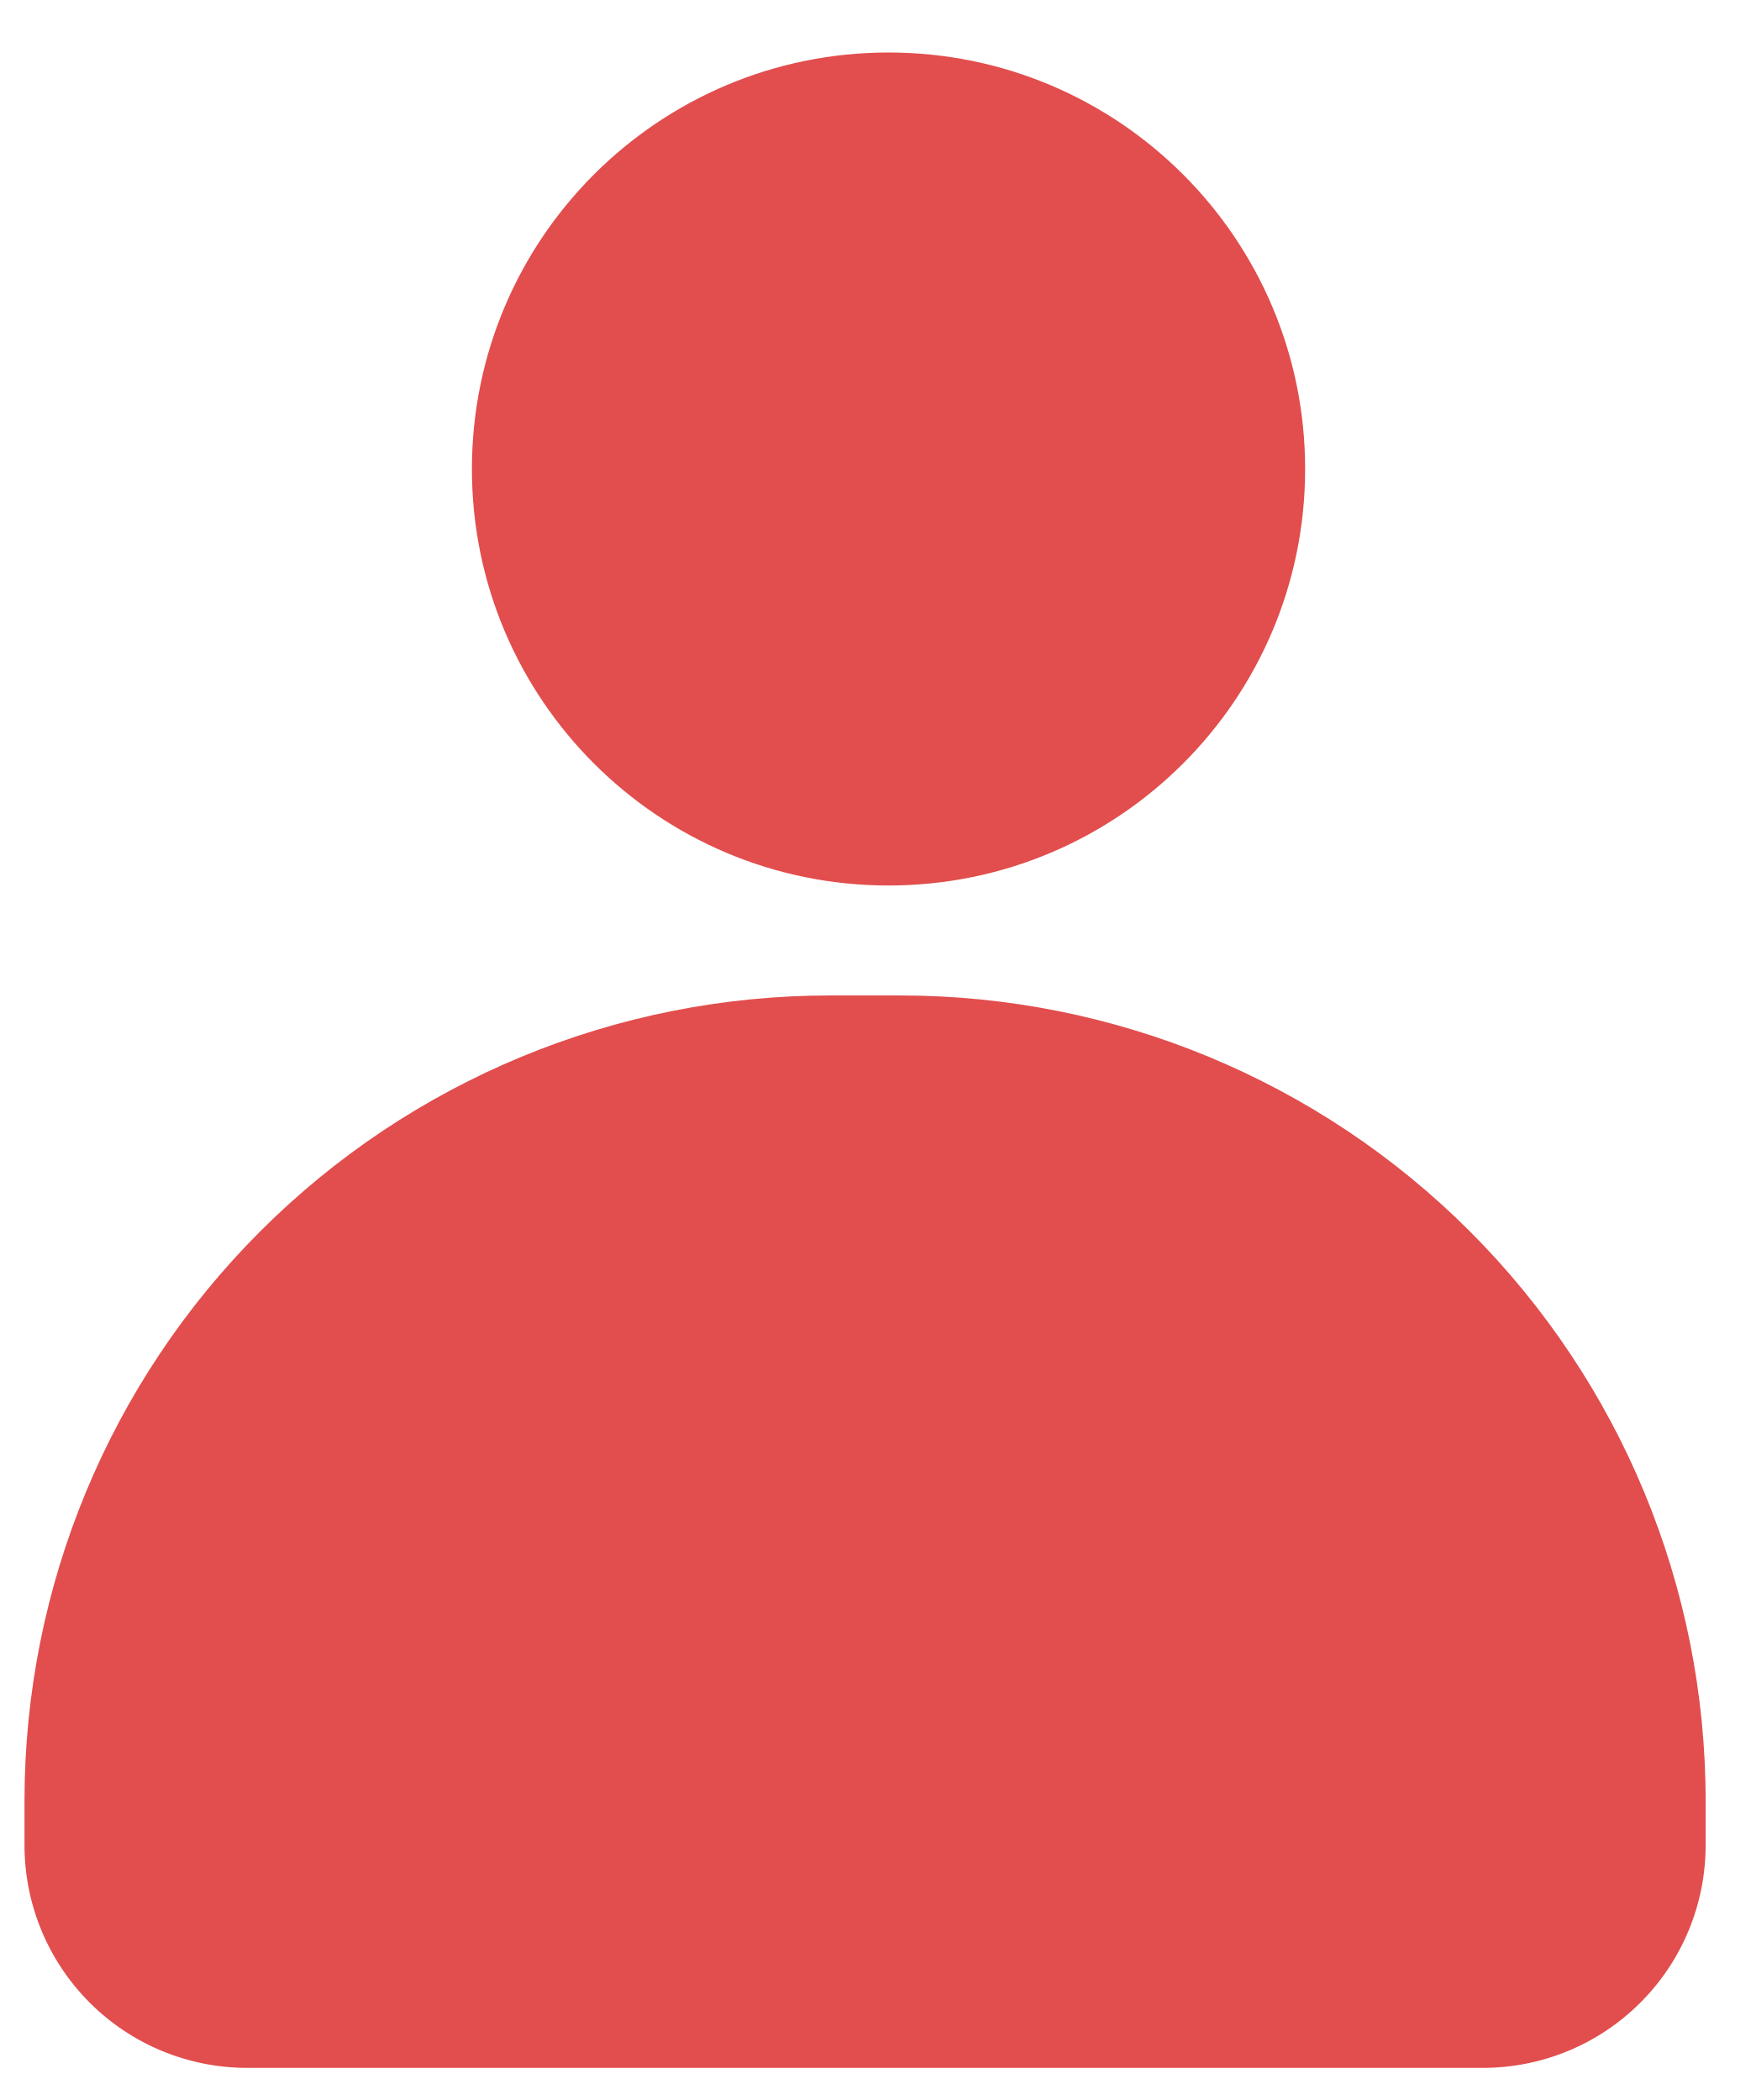
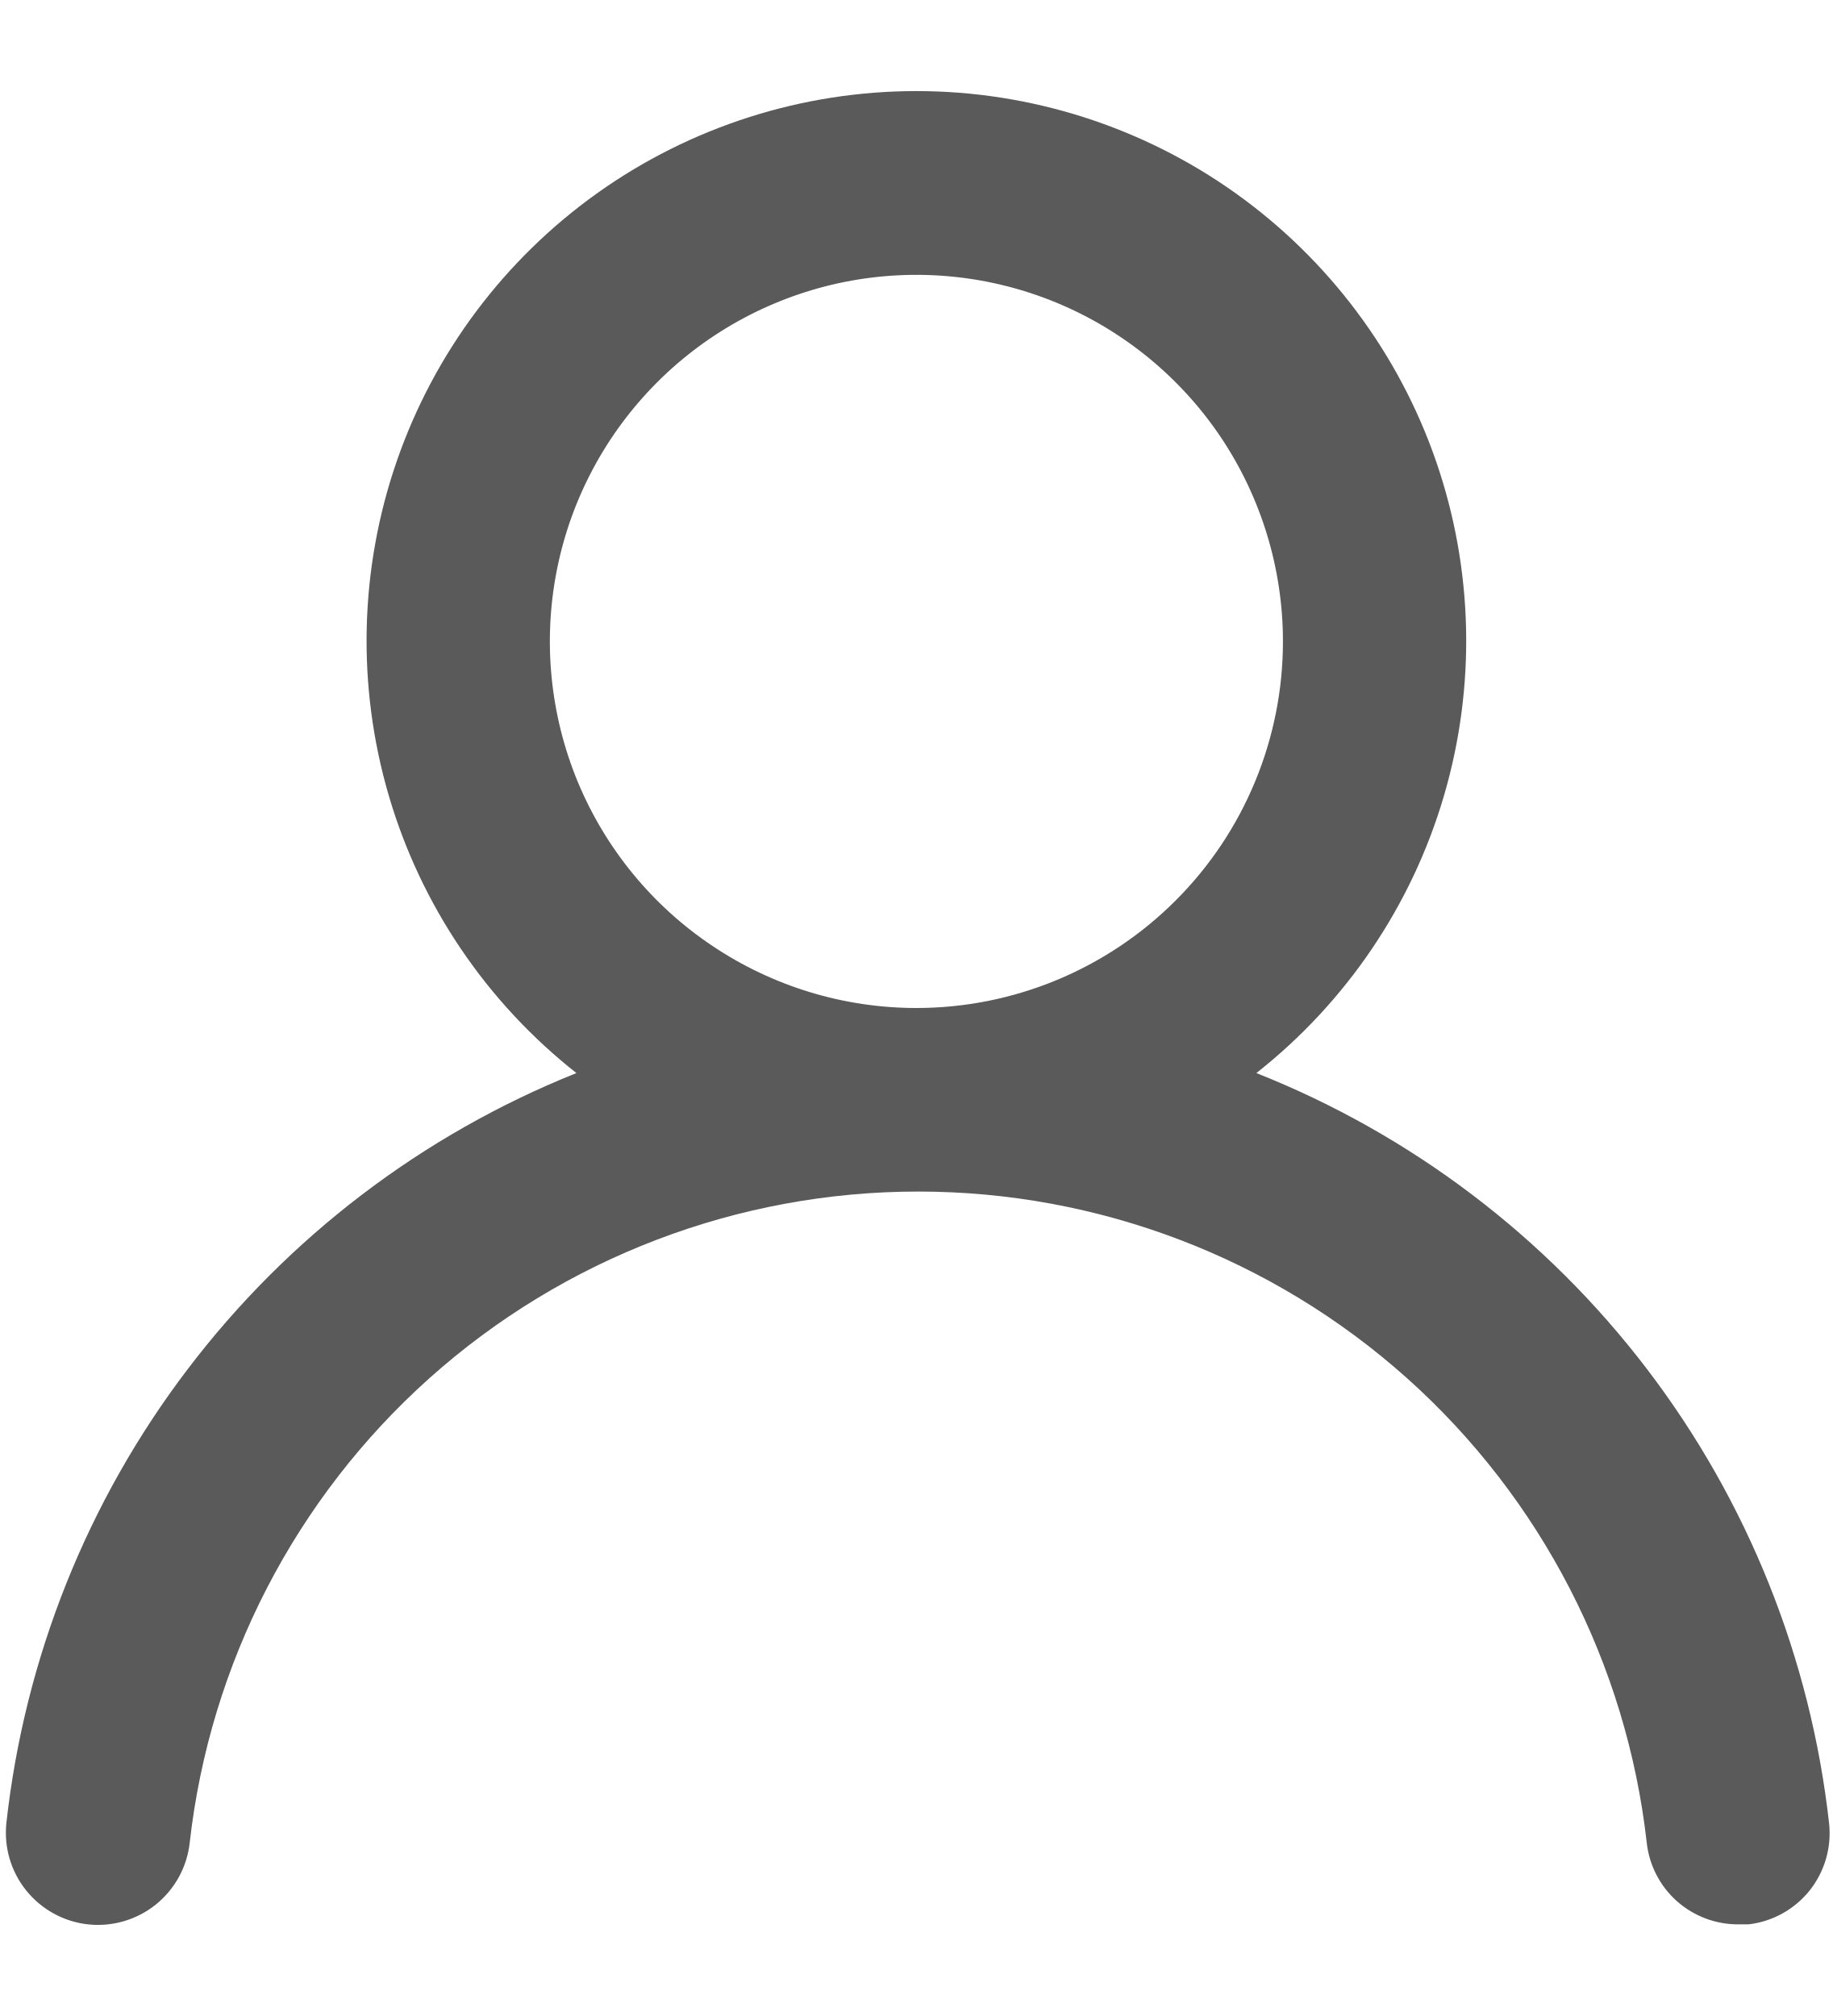
- <svg xmlns="http://www.w3.org/2000/svg" width="25" height="30" viewBox="0 0 25 30" fill="none">
-   <path d="M12.69 12.65C15.976 12.65 18.64 9.986 18.64 6.7C18.64 3.414 15.976 0.75 12.69 0.75C9.404 0.75 6.74 3.414 6.74 6.7C6.74 9.986 9.404 12.65 12.69 12.65Z" fill="#E24D4D" />
-   <path d="M11.86 14.221H12.86C15.91 14.221 18.835 15.432 20.991 17.589C23.148 19.746 24.36 22.671 24.36 25.721V26.361C24.36 27.204 24.025 28.013 23.428 28.609C22.832 29.206 22.023 29.541 21.18 29.541H3.53C2.686 29.541 1.877 29.206 1.281 28.609C0.685 28.013 0.35 27.204 0.35 26.361V25.721C0.35 22.671 1.561 19.746 3.718 17.589C5.875 15.432 8.8 14.221 11.85 14.221H11.86Z" fill="#E24D4D" />
+ <svg xmlns="http://www.w3.org/2000/svg" width="20" height="22" viewBox="0 0 20 22" fill="none">
+   <path d="M13.71 11.71C14.69 10.938 15.406 9.881 15.757 8.684C16.108 7.487 16.078 6.21 15.67 5.031C15.262 3.852 14.496 2.83 13.48 2.106C12.464 1.383 11.247 0.994 10 0.994C8.753 0.994 7.536 1.383 6.52 2.106C5.504 2.83 4.738 3.852 4.33 5.031C3.922 6.21 3.892 7.487 4.243 8.684C4.594 9.881 5.31 10.938 6.29 11.71C4.61 12.383 3.144 13.499 2.049 14.94C0.953 16.38 0.27 18.091 0.07 19.89C0.056 20.021 0.067 20.154 0.104 20.281C0.141 20.407 0.202 20.526 0.285 20.629C0.452 20.837 0.695 20.971 0.96 21C1.225 21.029 1.491 20.951 1.699 20.785C1.907 20.618 2.041 20.375 2.07 20.11C2.29 18.155 3.222 16.349 4.688 15.038C6.155 13.727 8.053 13.003 10.02 13.003C11.987 13.003 13.885 13.727 15.352 15.038C16.818 16.349 17.75 18.155 17.97 20.11C17.997 20.355 18.114 20.582 18.299 20.747C18.484 20.911 18.723 21.001 18.97 21H19.08C19.342 20.97 19.582 20.837 19.747 20.631C19.911 20.425 19.988 20.162 19.96 19.9C19.759 18.096 19.072 16.381 17.971 14.938C16.87 13.495 15.397 12.379 13.71 11.71ZM10 11C9.209 11 8.436 10.765 7.778 10.325C7.12 9.886 6.607 9.261 6.304 8.53C6.002 7.799 5.923 6.995 6.077 6.219C6.231 5.443 6.612 4.731 7.172 4.171C7.731 3.612 8.444 3.231 9.22 3.076C9.996 2.922 10.8 3.001 11.531 3.304C12.262 3.607 12.886 4.12 13.326 4.777C13.765 5.435 14 6.209 14 7C14 8.06 13.579 9.078 12.828 9.828C12.078 10.578 11.061 11 10 11Z" fill="#5A5A5A" />
</svg>
